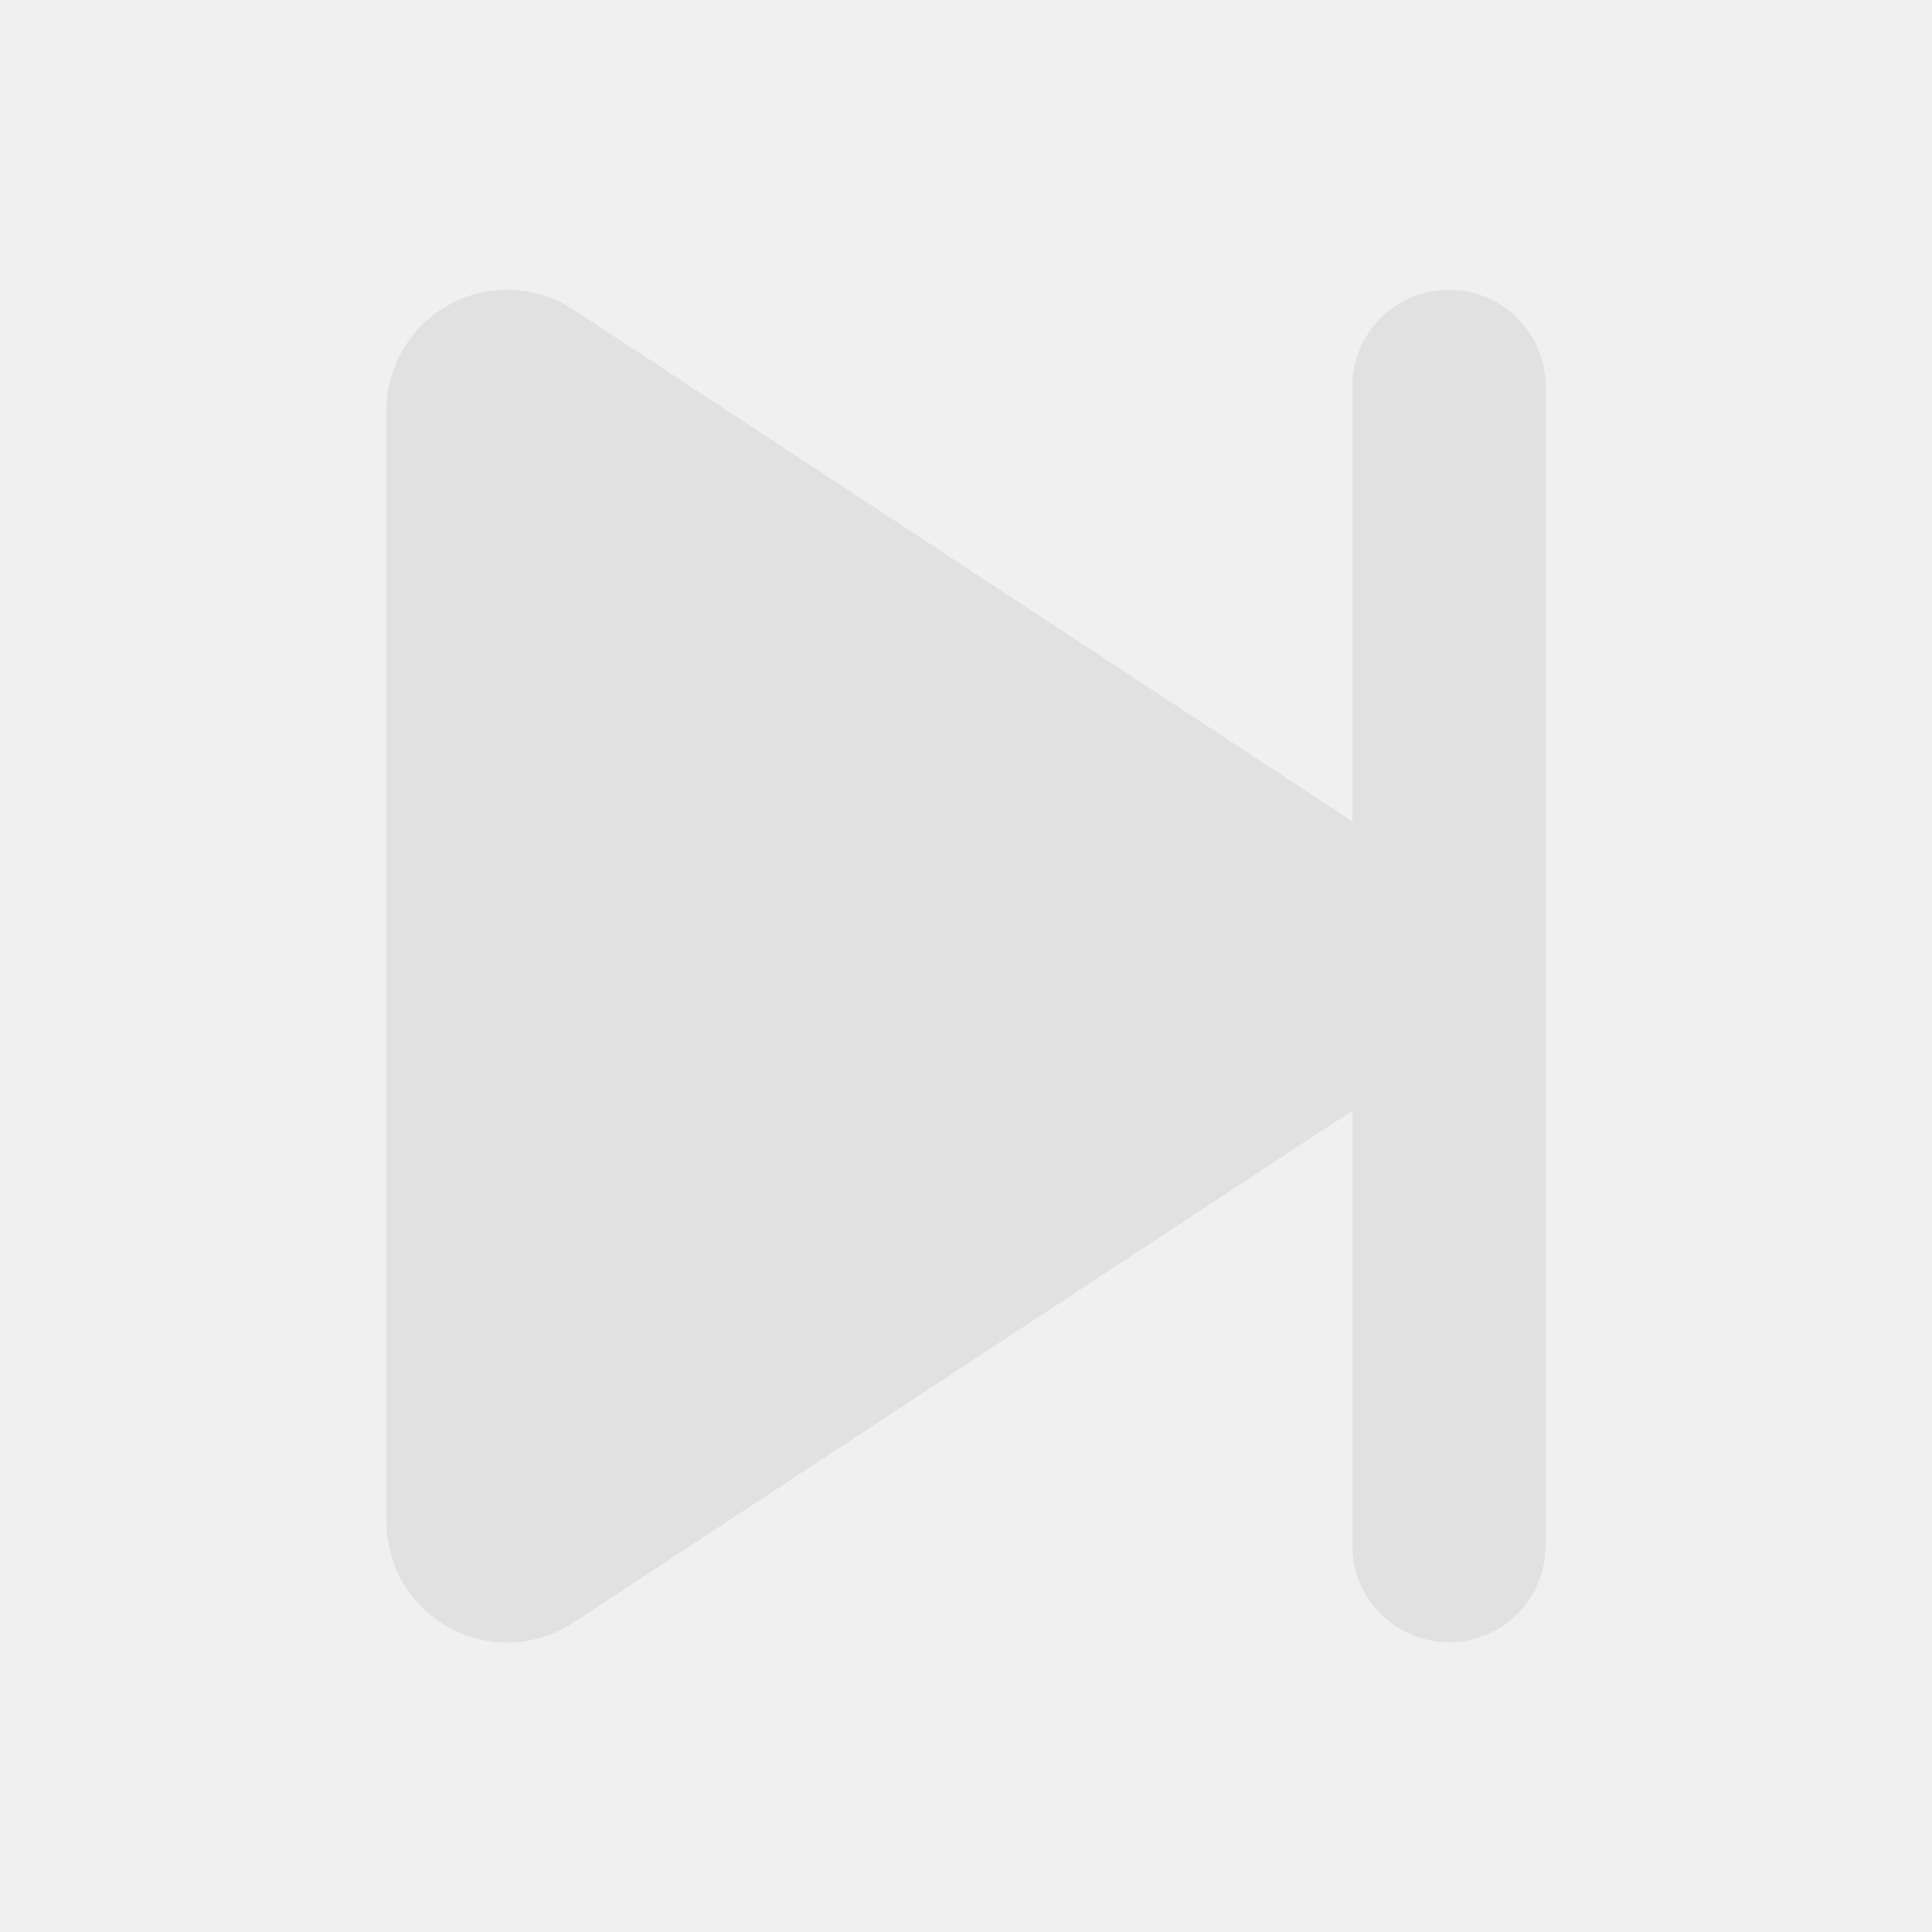
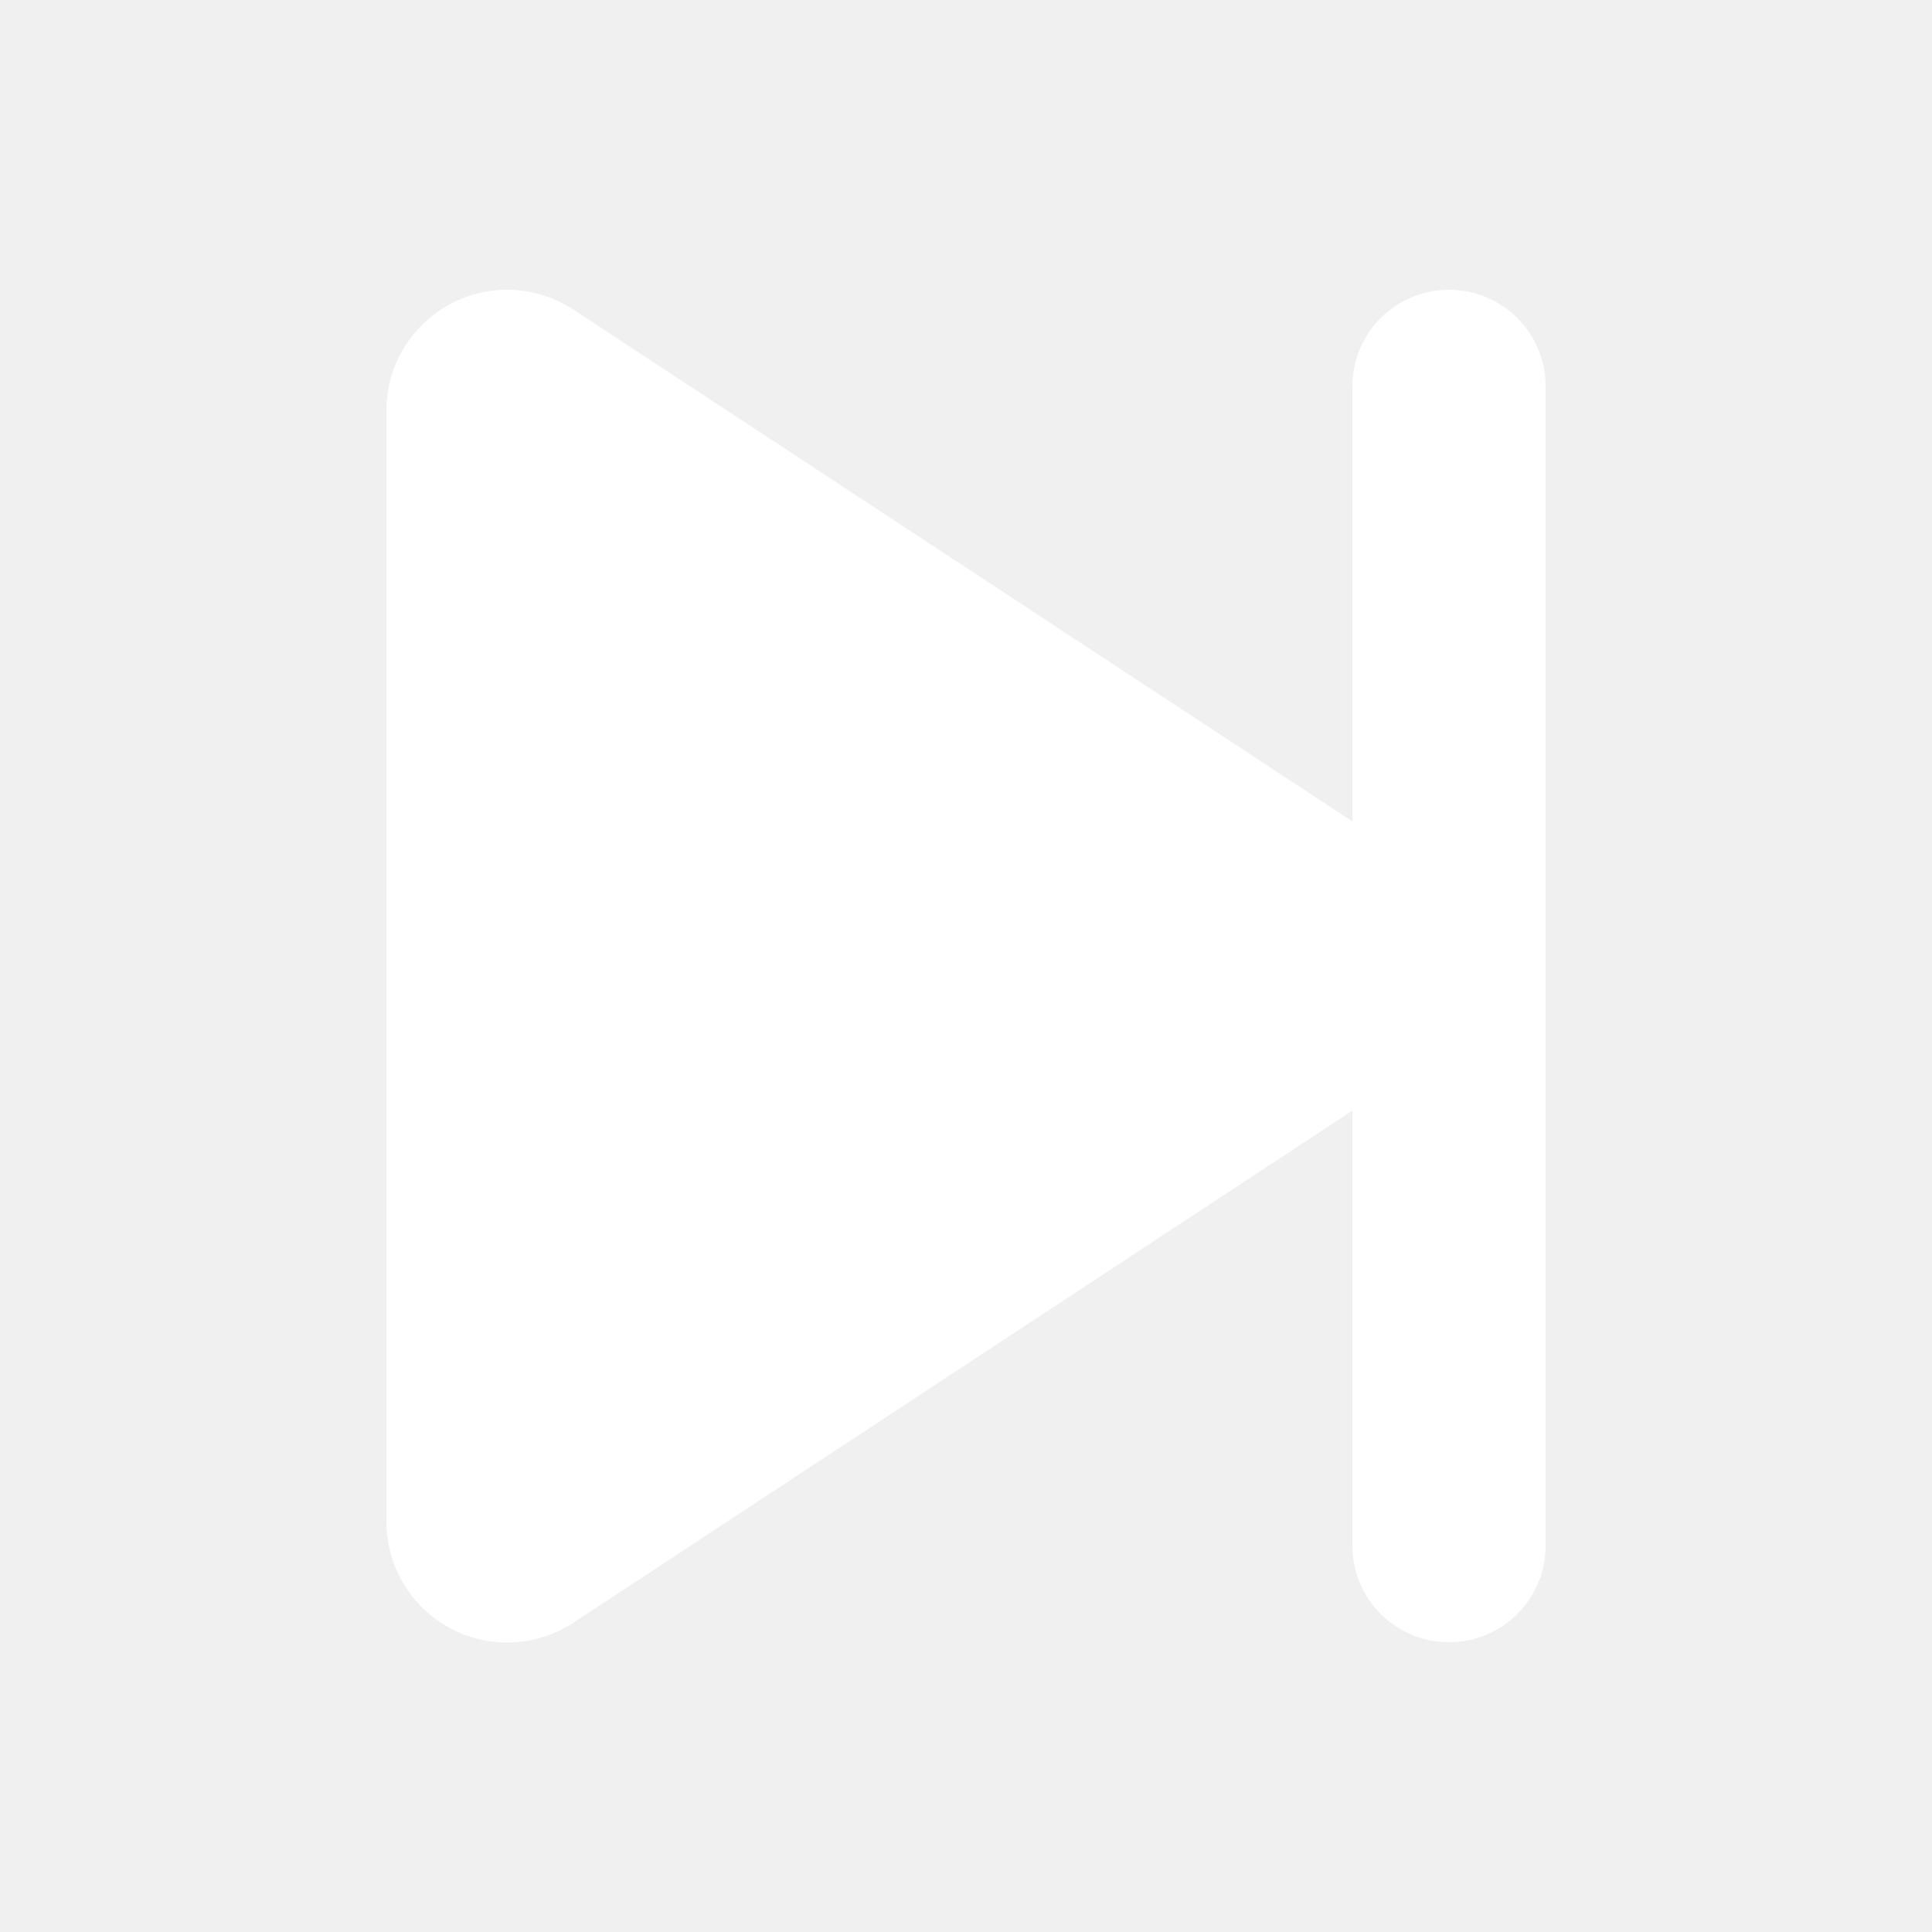
<svg xmlns="http://www.w3.org/2000/svg" viewBox="0 0 640 640">
-   <path fill="rgb(225, 225, 225)" d="M149 100.8C161.9 93.8 177.7 94.5 190 102.6L448 272.1L448 128C448 110.3 462.3 96 480 96C497.7 96 512 110.3 512 128L512 512C512 529.7 497.7 544 480 544C462.3 544 448 529.7 448 512L448 367.9L190 537.5C177.7 545.6 162 546.3 149 539.3C136 532.3 128 518.7 128 504L128 136C128 121.3 136.1 107.8 149 100.8z" />
+   <path fill="#ffffff" d="M149 100.8C161.9 93.8 177.7 94.5 190 102.6L448 272.1L448 128C448 110.3 462.3 96 480 96C497.7 96 512 110.3 512 128L512 512C512 529.7 497.7 544 480 544C462.3 544 448 529.7 448 512L448 367.9L190 537.5C177.7 545.6 162 546.3 149 539.3C136 532.3 128 518.7 128 504L128 136C128 121.3 136.1 107.8 149 100.8z" />
</svg>
